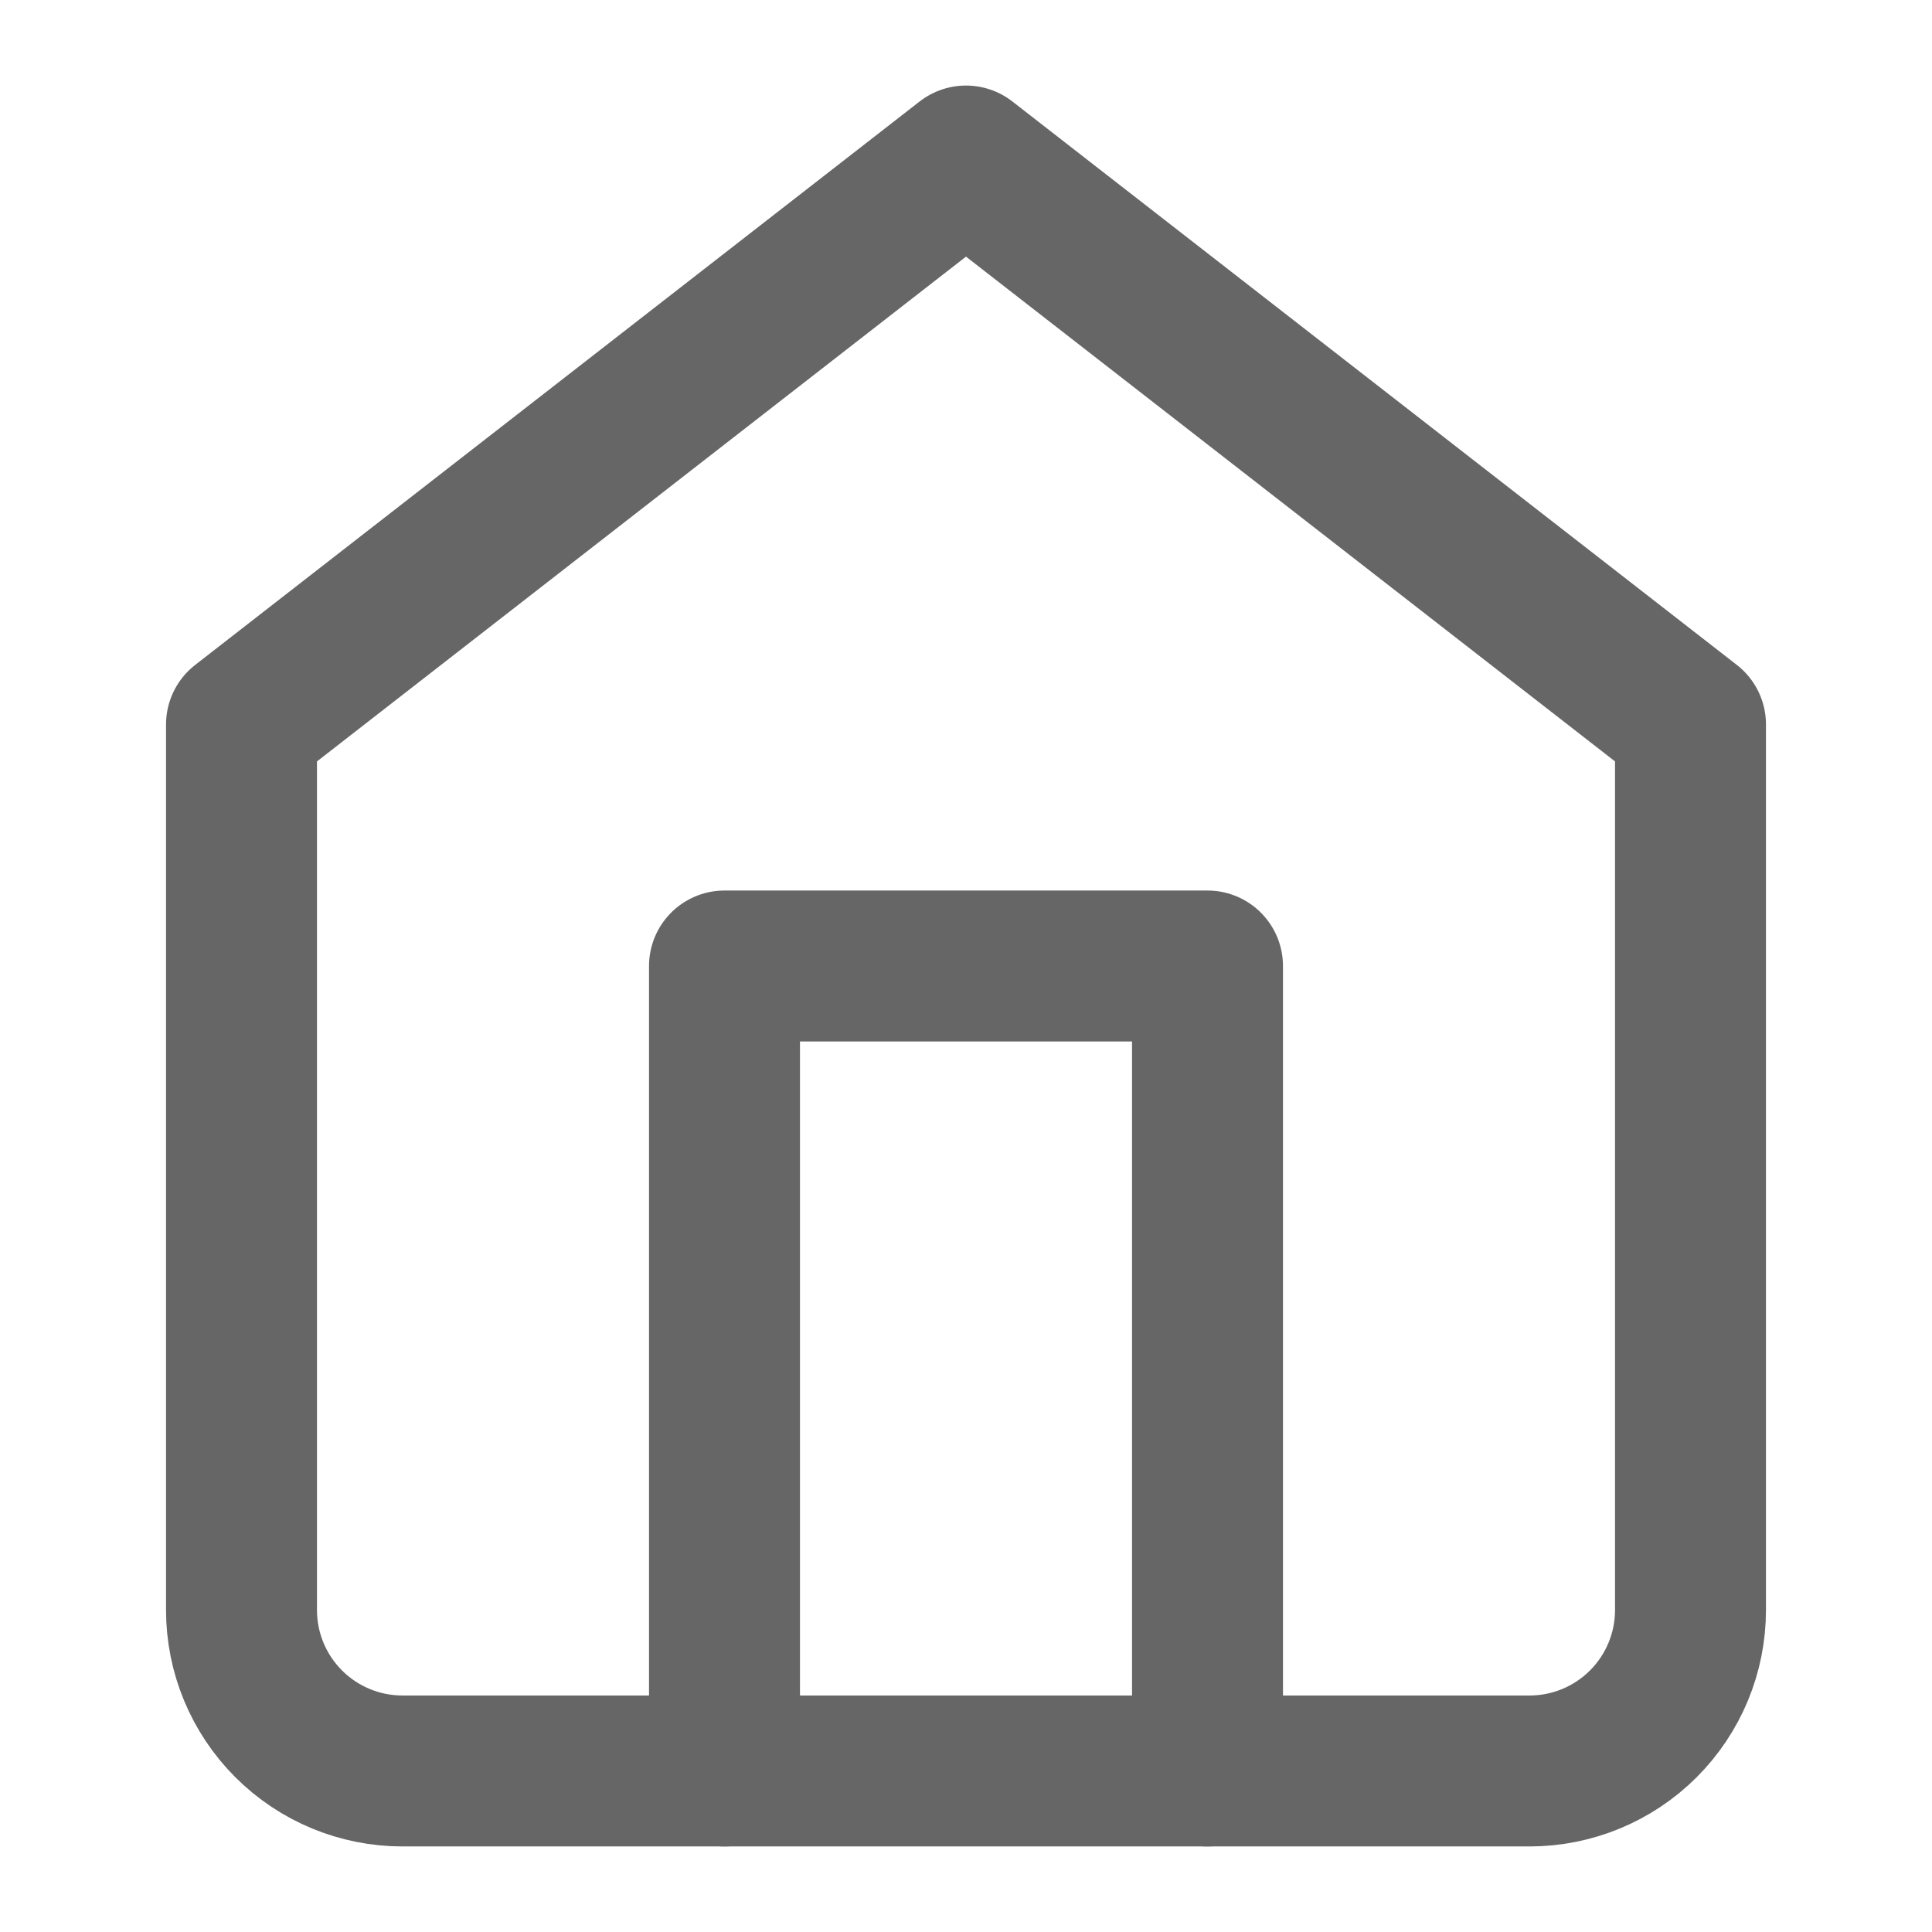
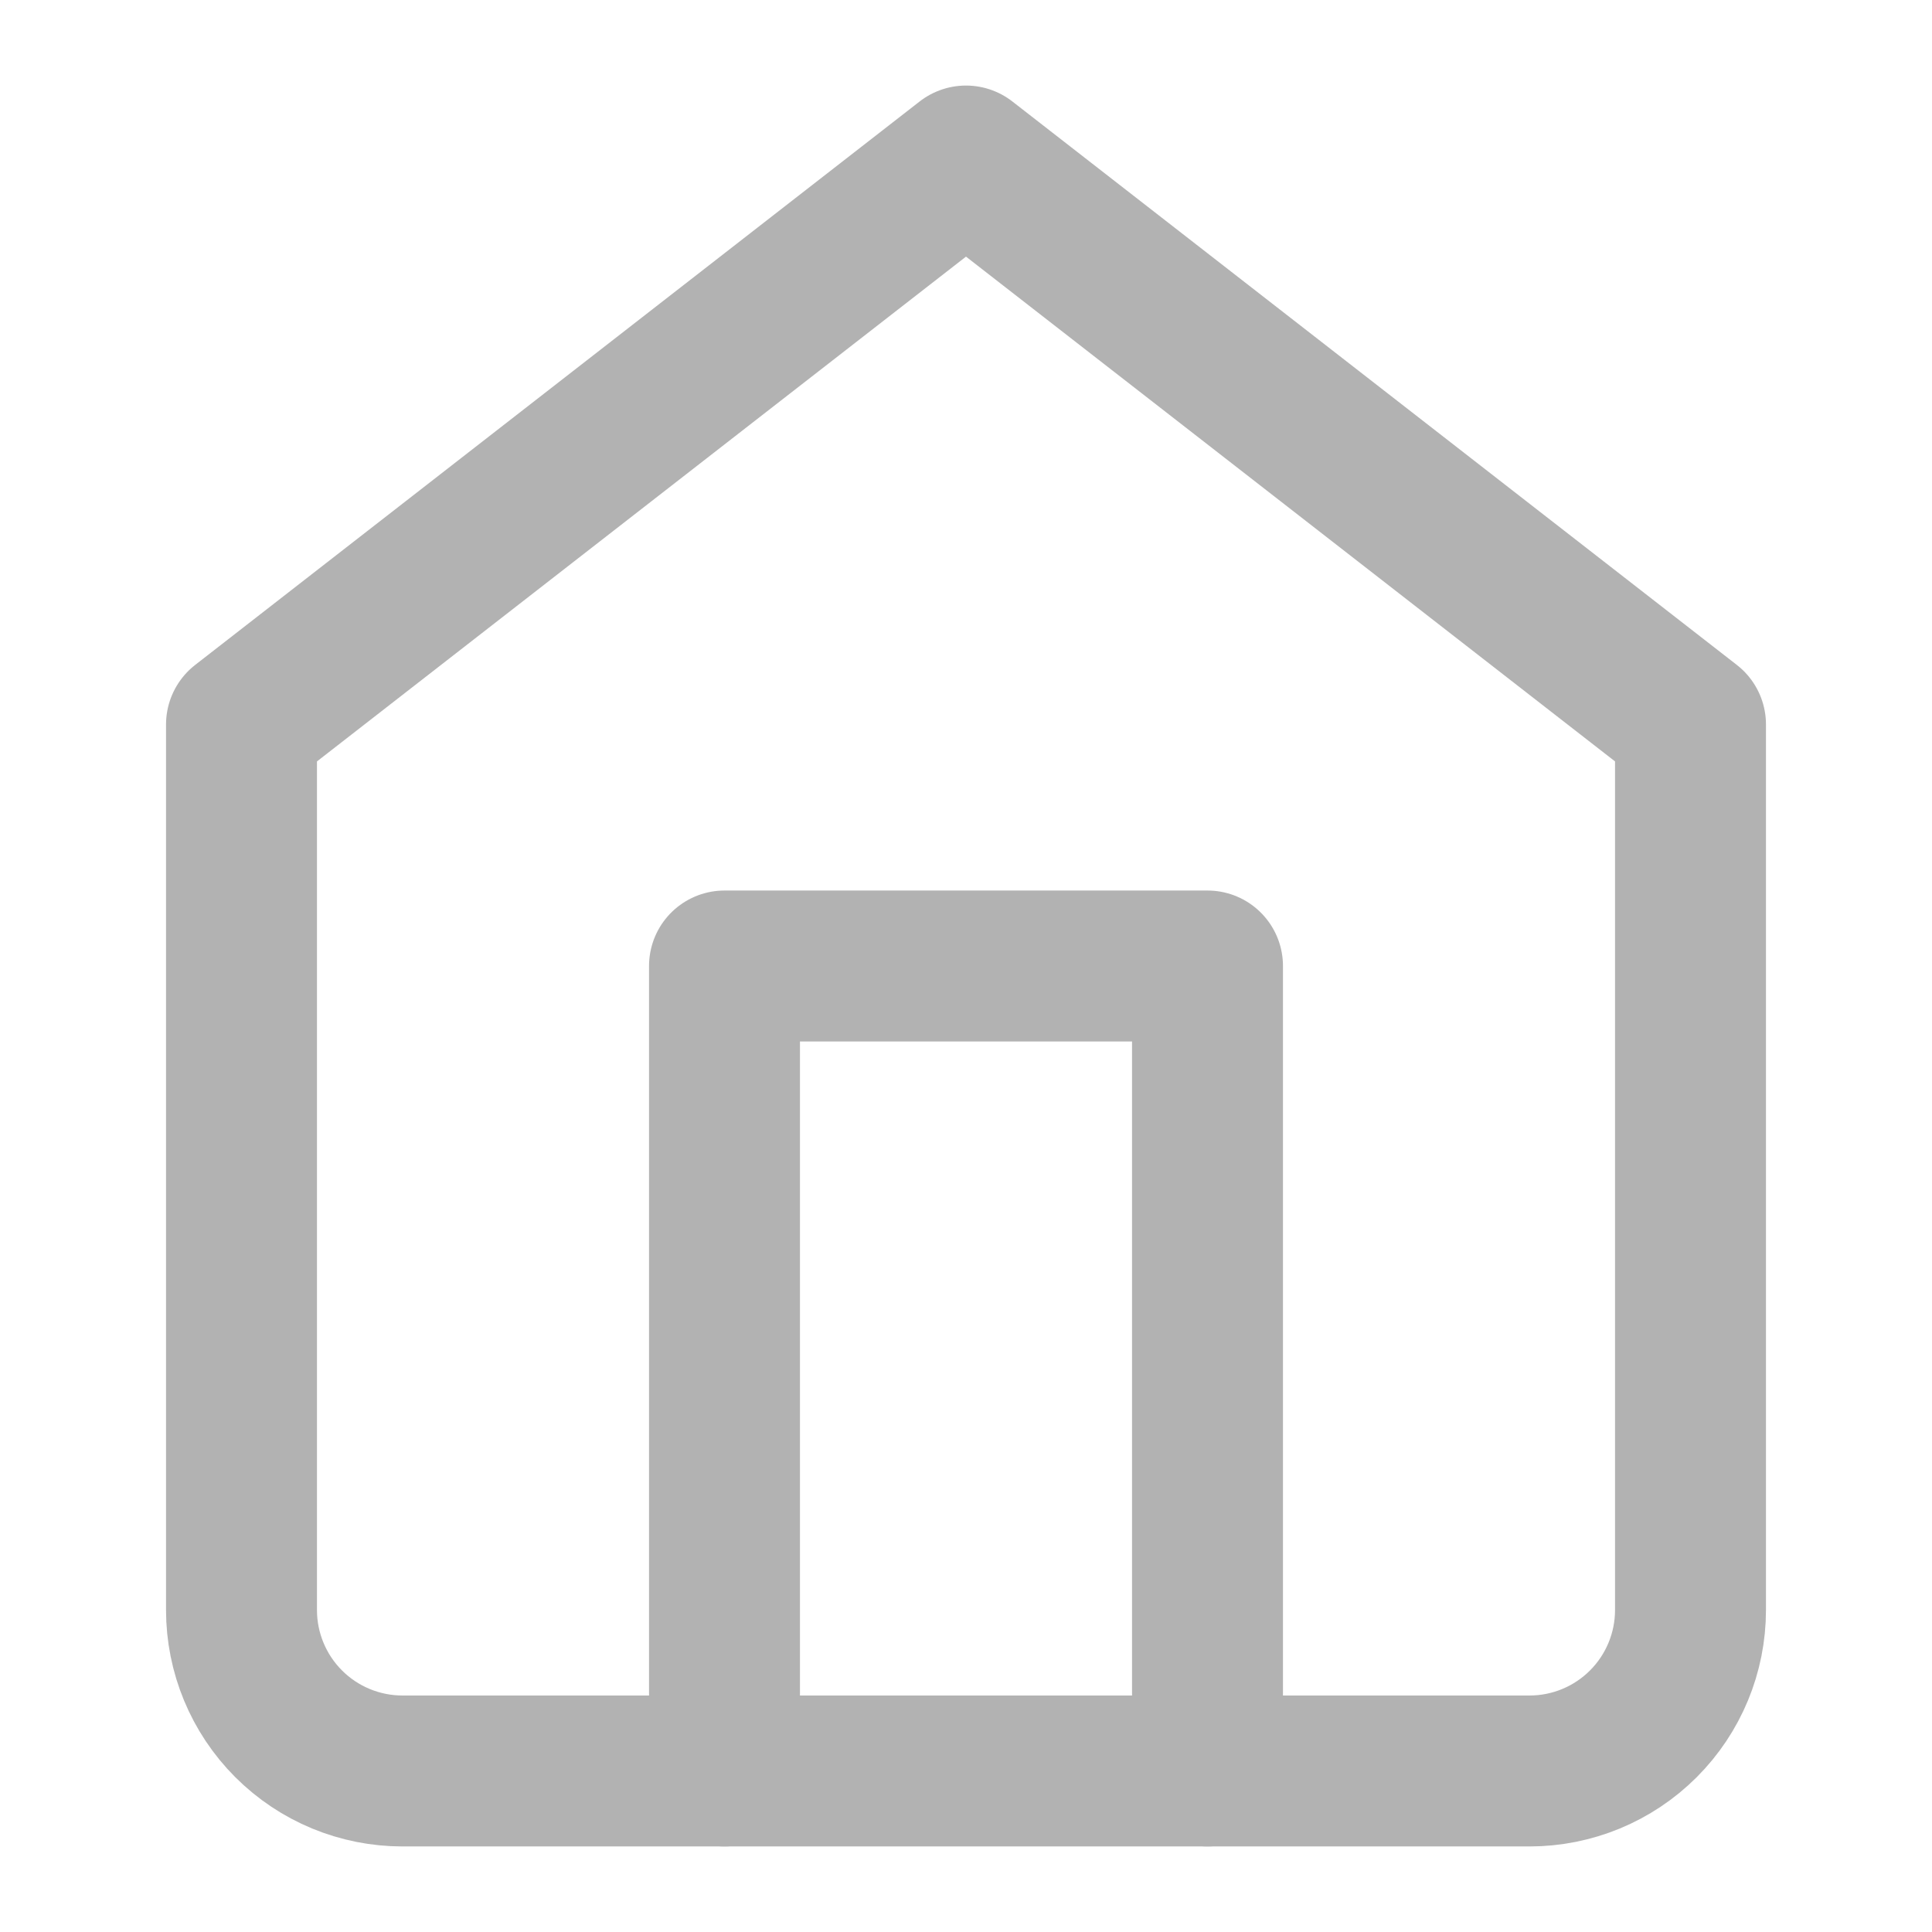
<svg xmlns="http://www.w3.org/2000/svg" width="32" height="32" viewBox="0 0 32 32" fill="none">
-   <path d="M4 12L16 2.667L28 12V26.667C28 27.374 27.719 28.052 27.219 28.552C26.719 29.052 26.041 29.333 25.333 29.333H6.667C5.959 29.333 5.281 29.052 4.781 28.552C4.281 28.052 4 27.374 4 26.667V12Z" stroke="#666666" stroke-width="2.5" stroke-linecap="round" stroke-linejoin="round" />
-   <path d="M12 29.333V16H20V29.333" stroke="#666666" stroke-width="2.5" stroke-linecap="round" stroke-linejoin="round" />
+   <g opacity="0.5">
+     <path d="M4 12L16 2.667L28 12V26.667C28 27.374 27.719 28.052 27.219 28.552C26.719 29.052 26.041 29.333 25.333 29.333H6.667C5.959 29.333 5.281 29.052 4.781 28.552C4.281 28.052 4 27.374 4 26.667V12Z" stroke="#666666" stroke-width="2.5" stroke-linecap="round" stroke-linejoin="round" />
+     <path d="M12 29.333V16H20V29.333" stroke="#666666" stroke-width="2.5" stroke-linecap="round" stroke-linejoin="round" />
+   </g>
</svg>
